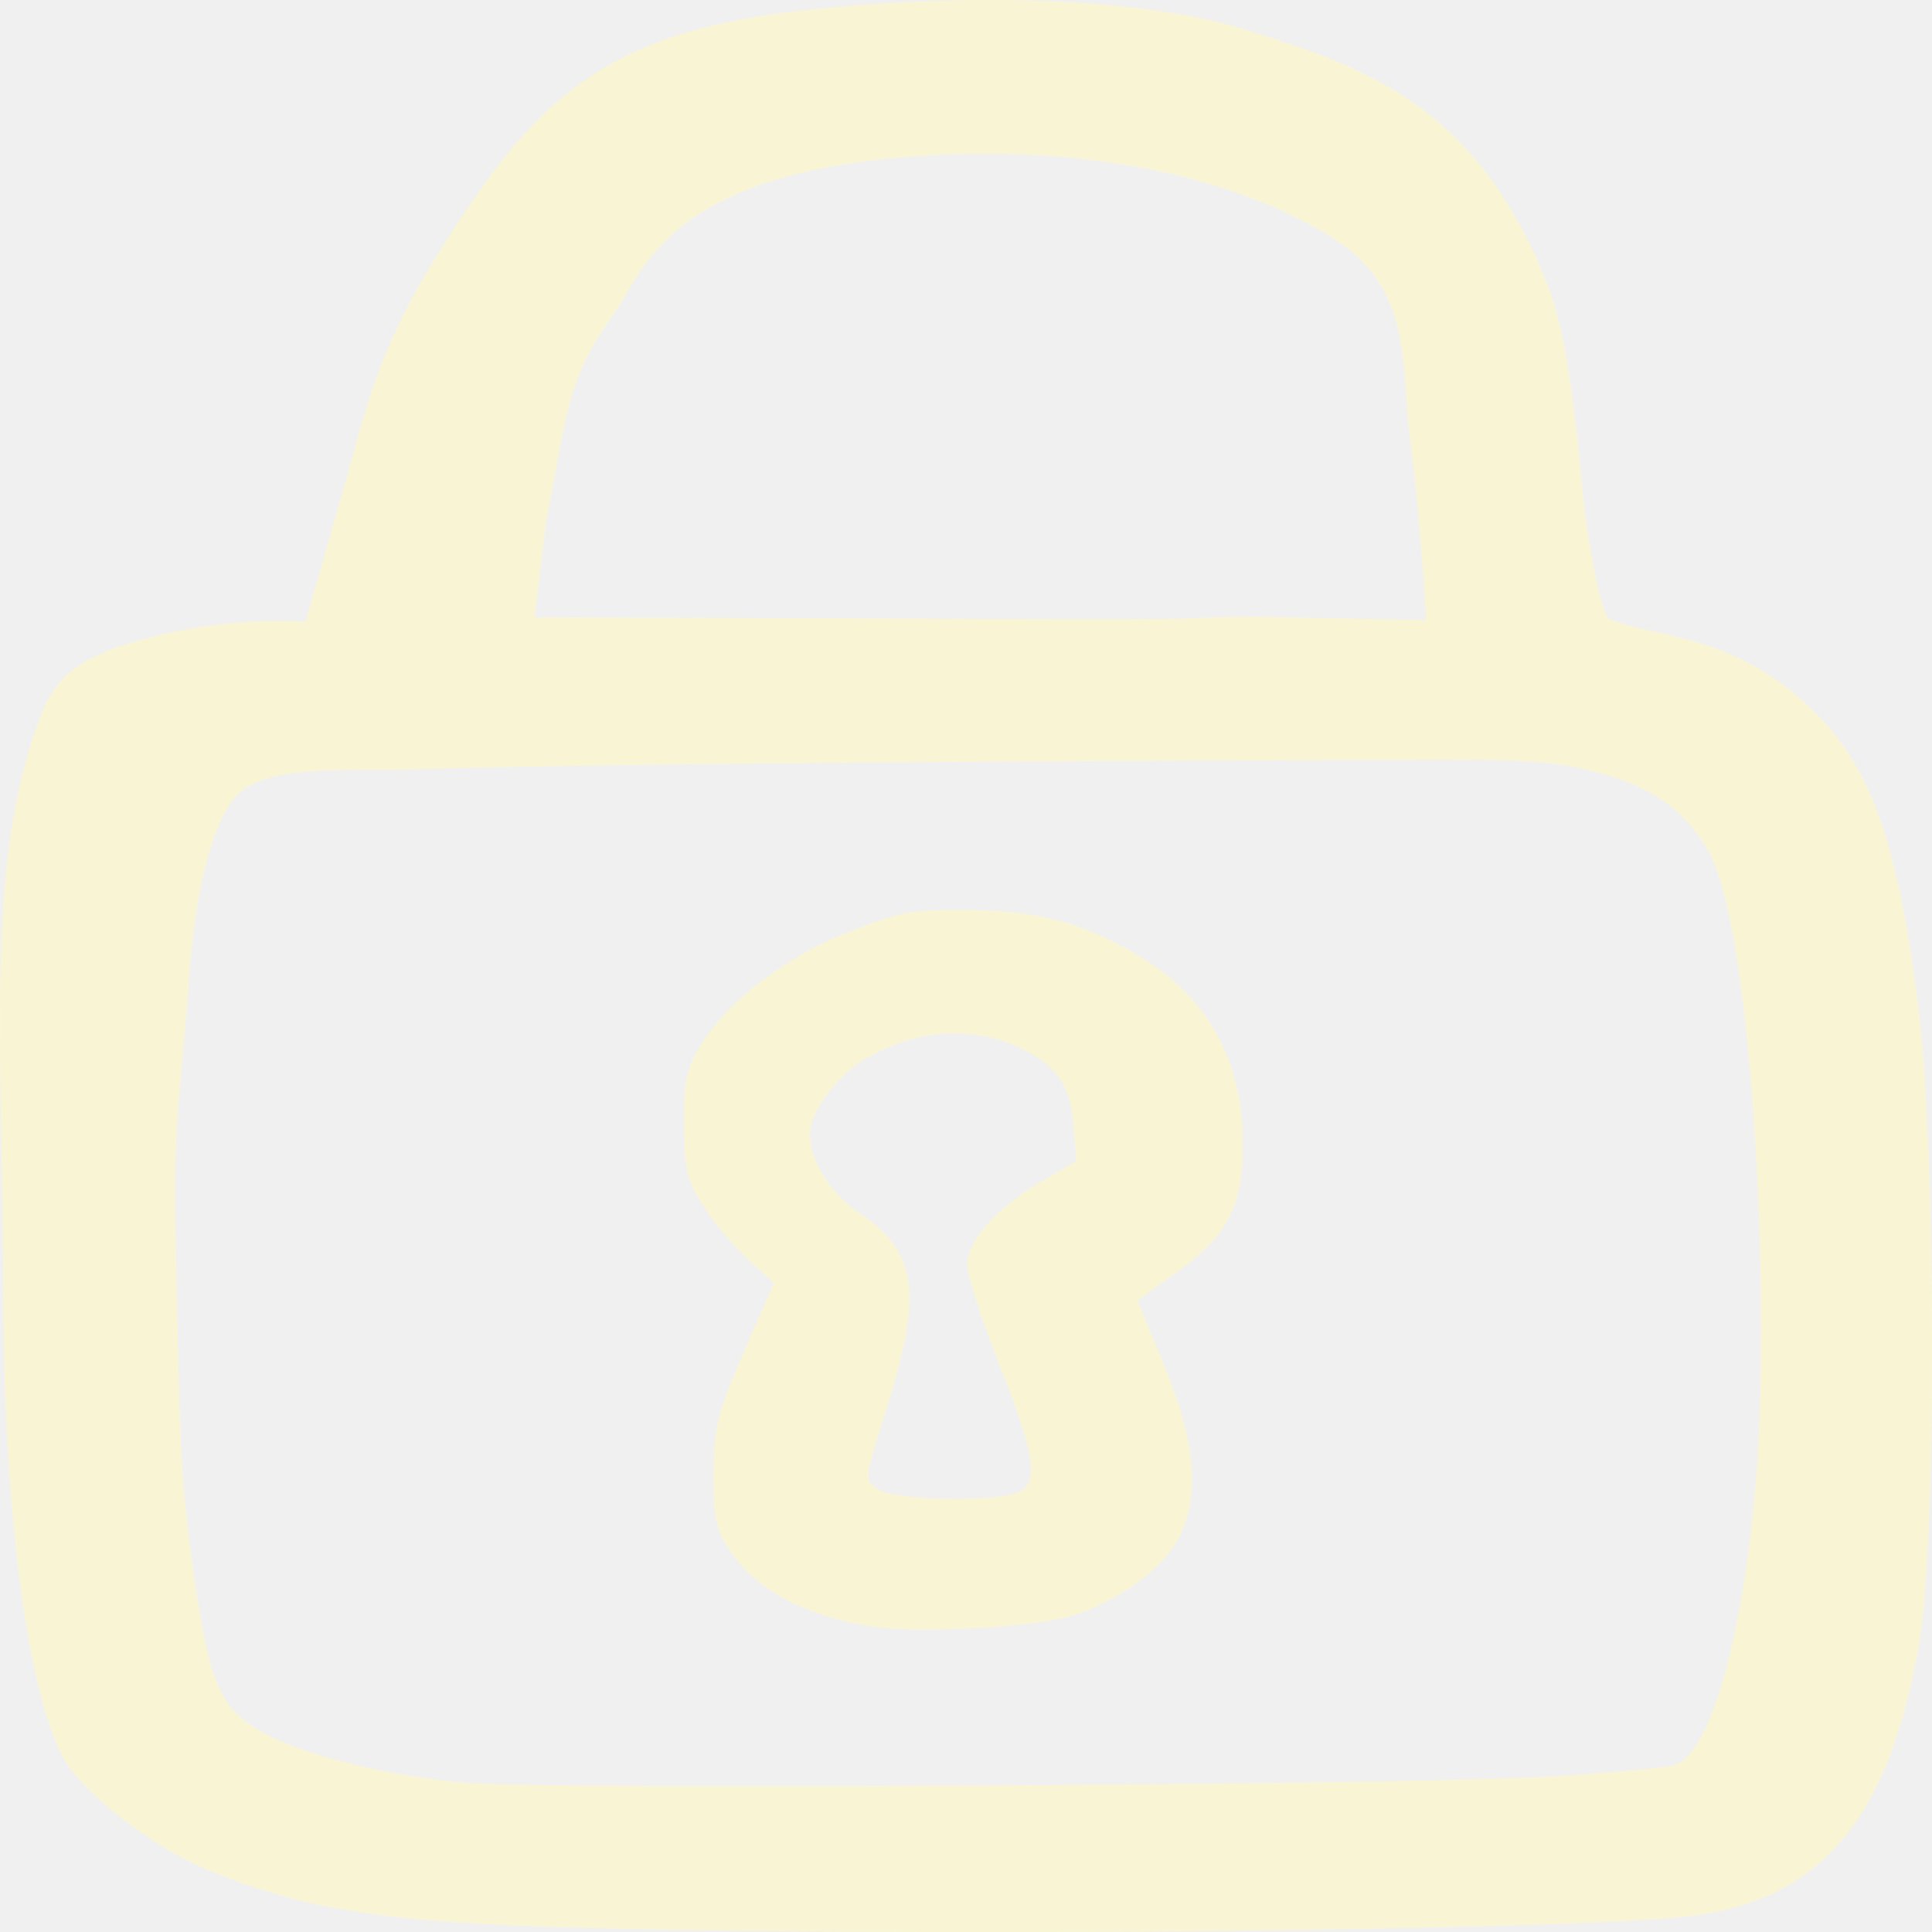
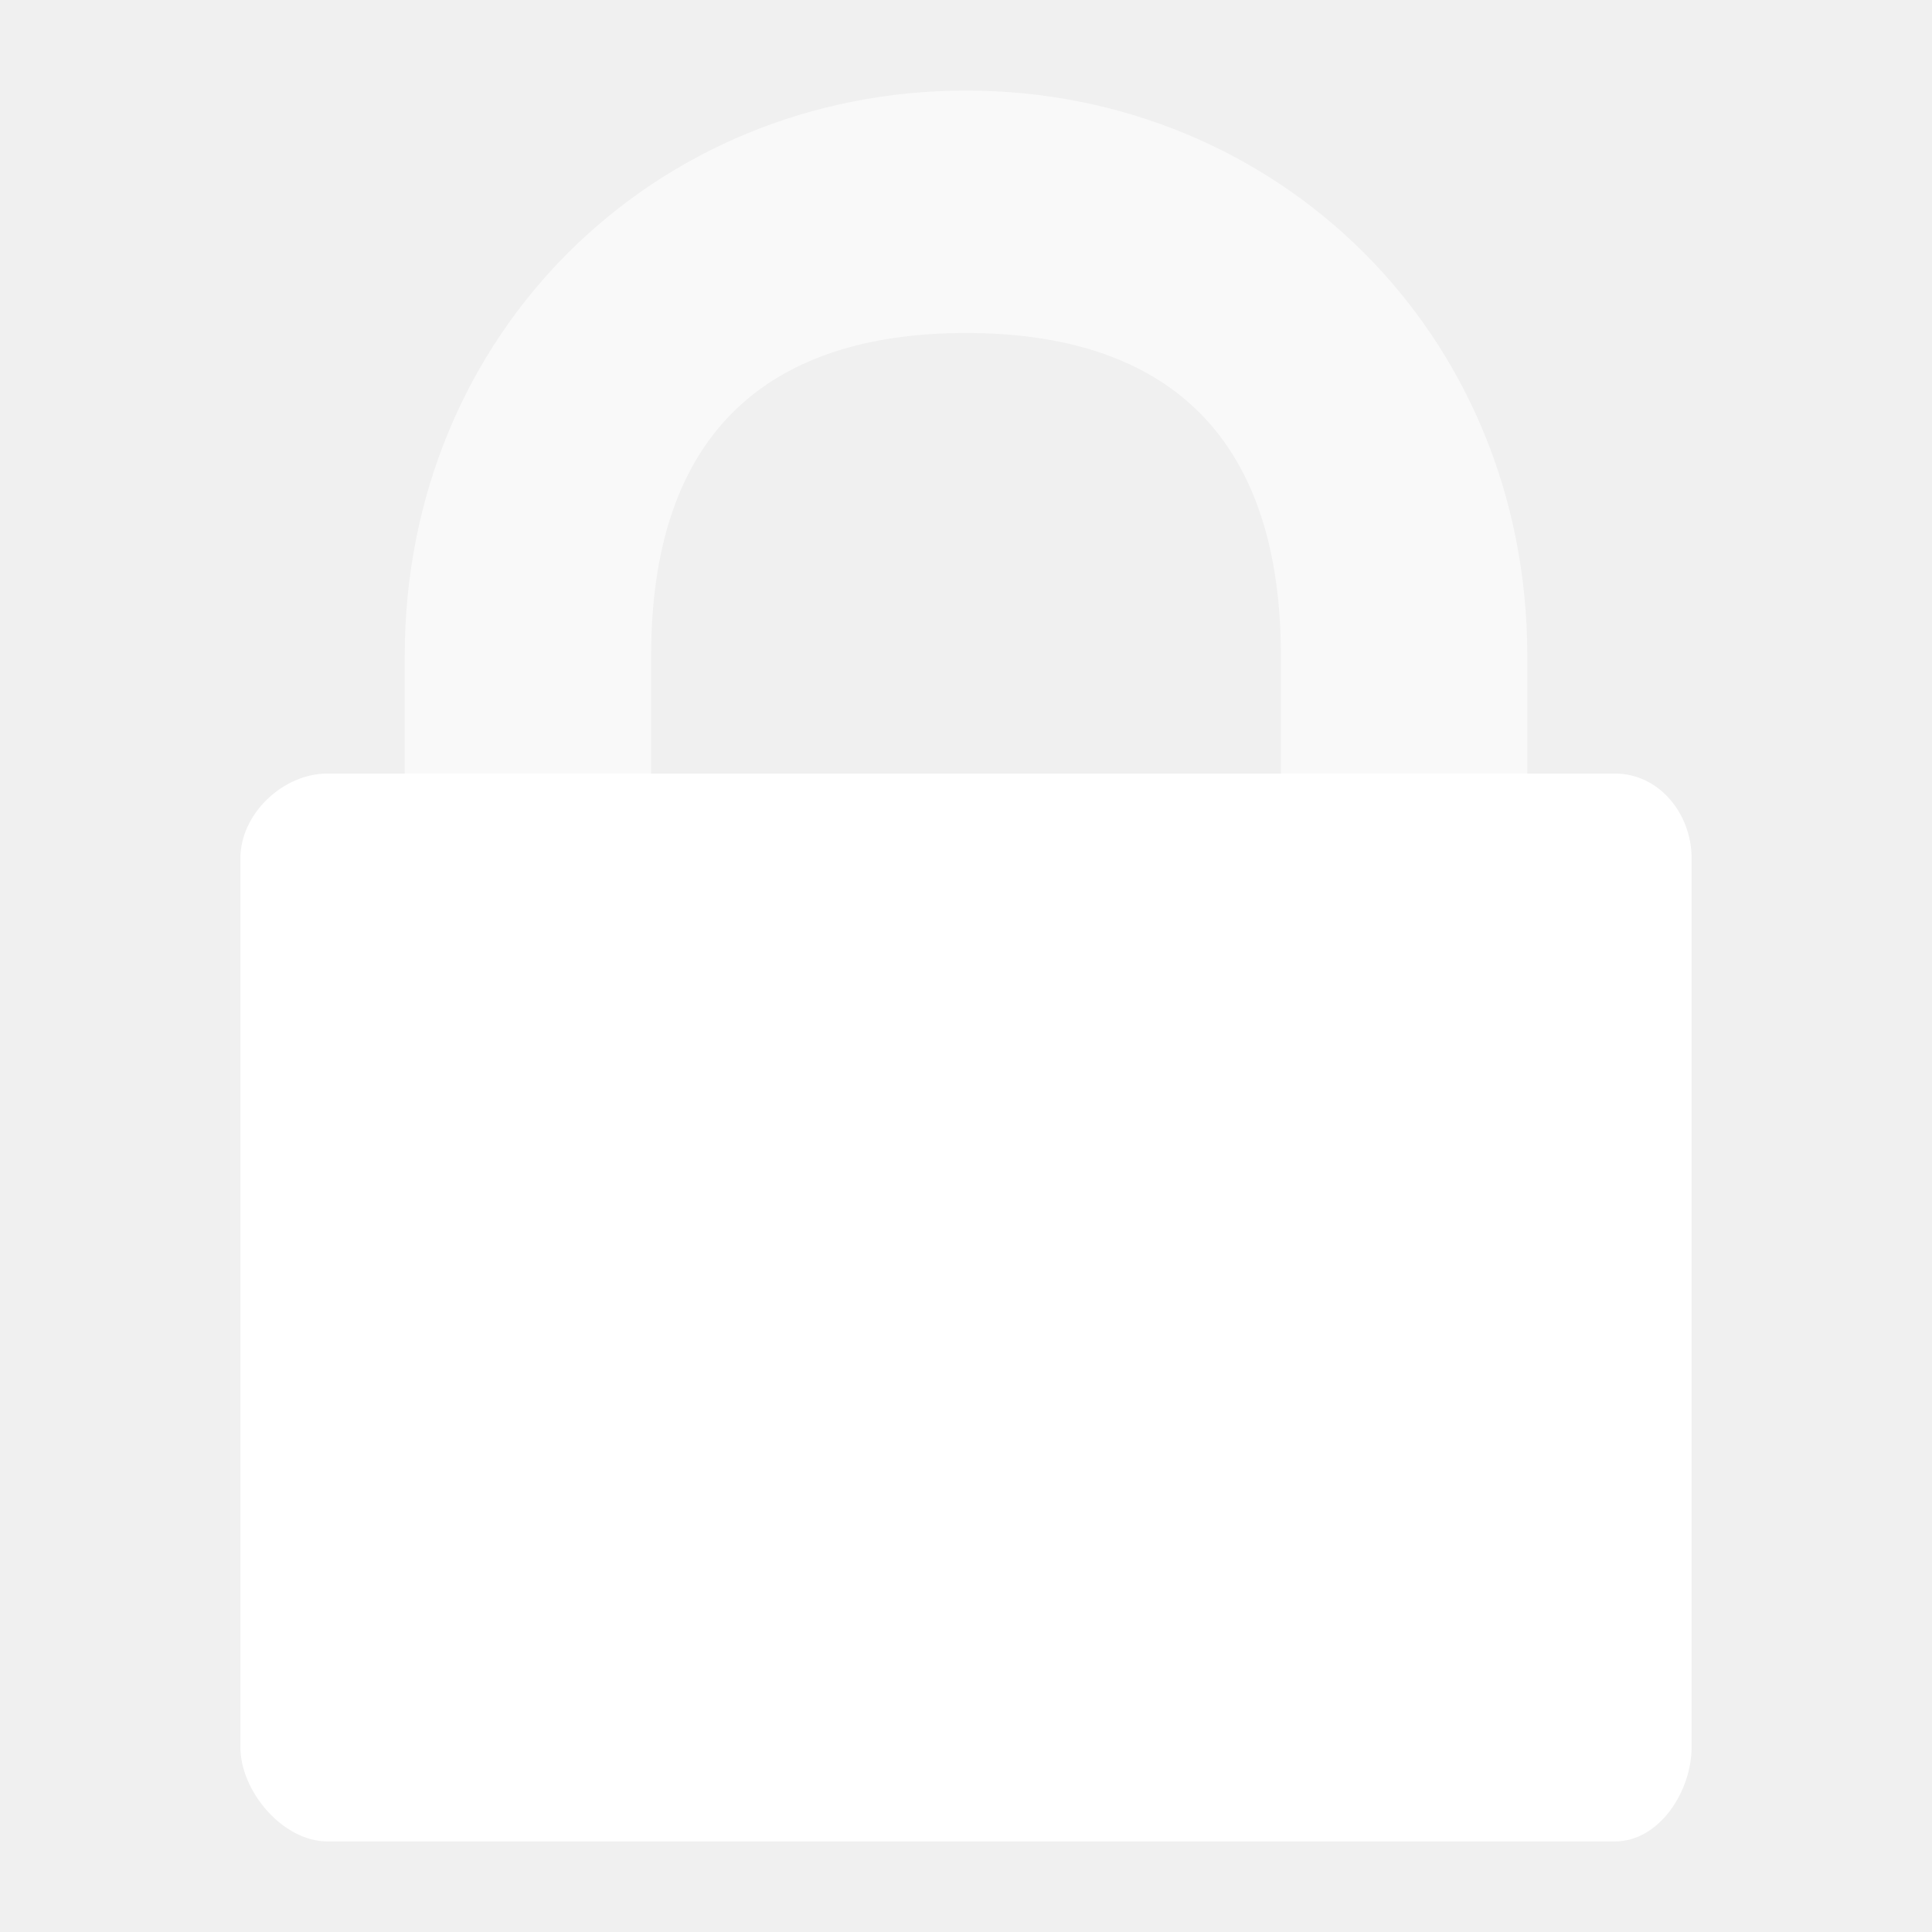
- <svg xmlns="http://www.w3.org/2000/svg" width="50" height="50" version="1.1">
-   <g transform="translate(-19.1502,-982.9481)">
-     <path style="opacity:1;fill:#fff9c4;fill-opacity:0.62;stroke:none" d="m 34.159,1032.837 c -5.072,-0.133 -7.199,-0.471 -9.745,-1.545 -1.368,-0.577 -3.141,-1.968 -3.614,-2.834 -0.932,-1.705 -1.535,-6.276 -1.561,-11.83 -0.031,-6.797 -0.446,-11.076 0.833,-14.792 0.403,-1.17 0.796,-1.842 3.027,-2.405 2.231,-0.563 3.961,-0.383 3.961,-0.383 l 0.936,-3.287 c 0.592,-2.079 0.874,-3.593 2.308,-5.942 2.645,-4.335 4.451,-6.073 9.885,-6.627 5.306,-0.541 9.211,-0.096 11.157,0.514 3.119,0.978 6.046,1.945 7.877,6.671 0.406,1.049 0.669,2.837 0.914,5.593 0.032,0.4 0.413,2.885 0.664,2.998 1.129,0.509 3.405,0.32 5.549,2.66 1.222,1.334 1.94,3.193 2.463,7.522 0.443,3.663 0.453,13.675 0.017,16.263 -0.772,4.576 -2.524,6.691 -5.899,7.119 -2.939,0.372 -19.547,0.55 -28.771,0.307 z m 25.055,-3.907 c 1.581,-0.096 3.055,-0.231 3.277,-0.299 0.93,-0.286 1.814,-3.457 2.121,-7.604 0.362,-4.892 -0.141,-14.123 -1.247,-16.055 -0.838,-1.465 -2.108,-1.848 -3.216,-2.119 -0.713,-0.174 -1.673,-0.247 -3.159,-0.241 -2.281,0.01 -20.069,0.028 -27.192,0.248 -1.696,0.053 -3.913,-0.166 -4.621,0.795 -0.708,0.961 -1.033,2.939 -1.165,5.02 -0.118,1.853 -0.383,3.285 -0.324,5.924 0.106,4.712 0.084,6.203 0.405,8.567 0.448,3.296 0.694,3.929 1.778,4.574 1.029,0.612 3.368,1.196 5.411,1.352 2.341,0.178 24.449,0.048 27.932,-0.163 z m -17.555,-3.889 c -1.76,-0.306 -2.973,-0.975 -3.652,-2.014 -0.334,-0.511 -0.402,-0.856 -0.389,-1.971 0.014,-1.183 0.112,-1.572 0.79,-3.129 l 0.775,-1.778 -0.65,-0.582 c -0.357,-0.32 -0.879,-0.939 -1.159,-1.375 -0.442,-0.689 -0.51,-0.972 -0.517,-2.145 -0.007,-1.151 0.061,-1.462 0.456,-2.095 0.706,-1.131 2.233,-2.279 3.877,-2.914 1.294,-0.499 1.547,-0.545 2.991,-0.536 1.826,0.012 2.99,0.321 4.435,1.179 1.769,1.051 2.686,2.686 2.7,4.816 0.011,1.644 -0.378,2.416 -1.697,3.367 l -1.03,0.742 0.698,1.699 c 0.808,1.968 0.925,3.352 0.373,4.441 -0.428,0.846 -1.76,1.779 -2.954,2.067 -1.151,0.279 -4.007,0.406 -5.048,0.225 z m 3.835,-3.464 c 0.555,-0.24 0.452,-0.955 -0.476,-3.298 -0.459,-1.16 -0.835,-2.323 -0.835,-2.585 0,-0.632 0.759,-1.493 1.903,-2.157 l 0.923,-0.536 -0.073,-0.93 c -0.08,-1.019 -0.436,-1.546 -1.339,-1.982 -1.288,-0.622 -2.796,-0.51 -4.115,0.304 -0.71,0.438 -1.387,1.379 -1.374,1.912 0.017,0.714 0.546,1.546 1.308,2.058 1.454,0.977 1.611,2.035 0.725,4.892 -0.653,2.105 -0.634,1.943 -0.265,2.241 0.343,0.277 3.026,0.337 3.618,0.081 z m 6.188,-22.665 4.377,0.085 c 0,0 -0.143,-2.619 -0.402,-4.579 -0.259,-1.961 0.078,-3.933 -1.901,-5.236 -1.818,-1.197 -5.464,-2.566 -10.899,-2.19 -6.504,0.45 -7.07,3.041 -7.833,4.097 -1.222,1.69 -1.213,2.66 -1.744,5.375 l -0.296,2.462 8.251,0.027 c 4.632,0.024 8.59,0.026 8.794,0 0.204,-0.022 0.948,-0.04 1.652,-0.041 z" />
+ <svg xmlns="http://www.w3.org/2000/svg" version="1.1" x="0px" y="0px" width="32" height="32" viewBox="0 0 32 32" xml:space="preserve">
+   <g transform="matrix(0.3476744,0,0,0.3476744,1.05,1.05)">
+     <g transform="matrix(1.462306,0,0,1.462306,-19.89084,-17.20678)">
+       <path style="fill:#ffffff" d="m 66.647,66.62 c 0,1.447 -1.056,3.073 -2.498,3.073 H 22.201 c -1.442,0 -2.832,-1.626 -2.832,-3.073 V 37.662 c 0,-1.448 1.389,-2.759 2.832,-2.759 h 41.948 c 1.442,0 2.498,1.31 2.498,2.759 V 66.62 z" />
+       <path style="opacity:0.6;fill:#ffffff" d="m 43.008,12.652 c -10.133,0 -18.286,7.898 -18.286,18.428 v 3.824 H 32.75 V 31.08 c 0,-7.898 4.477,-10.53 10.258,-10.53 5.782,0 10.259,2.632 10.259,10.53 v 3.824 h 8.028 V 31.08 c 0,-10.53 -8.152,-18.428 -18.287,-18.428 z" />
+     </g>
+     <rect y="0" style="opacity:0;fill:#ffffff" width="86" height="86" x="0" />
  </g>
</svg>
